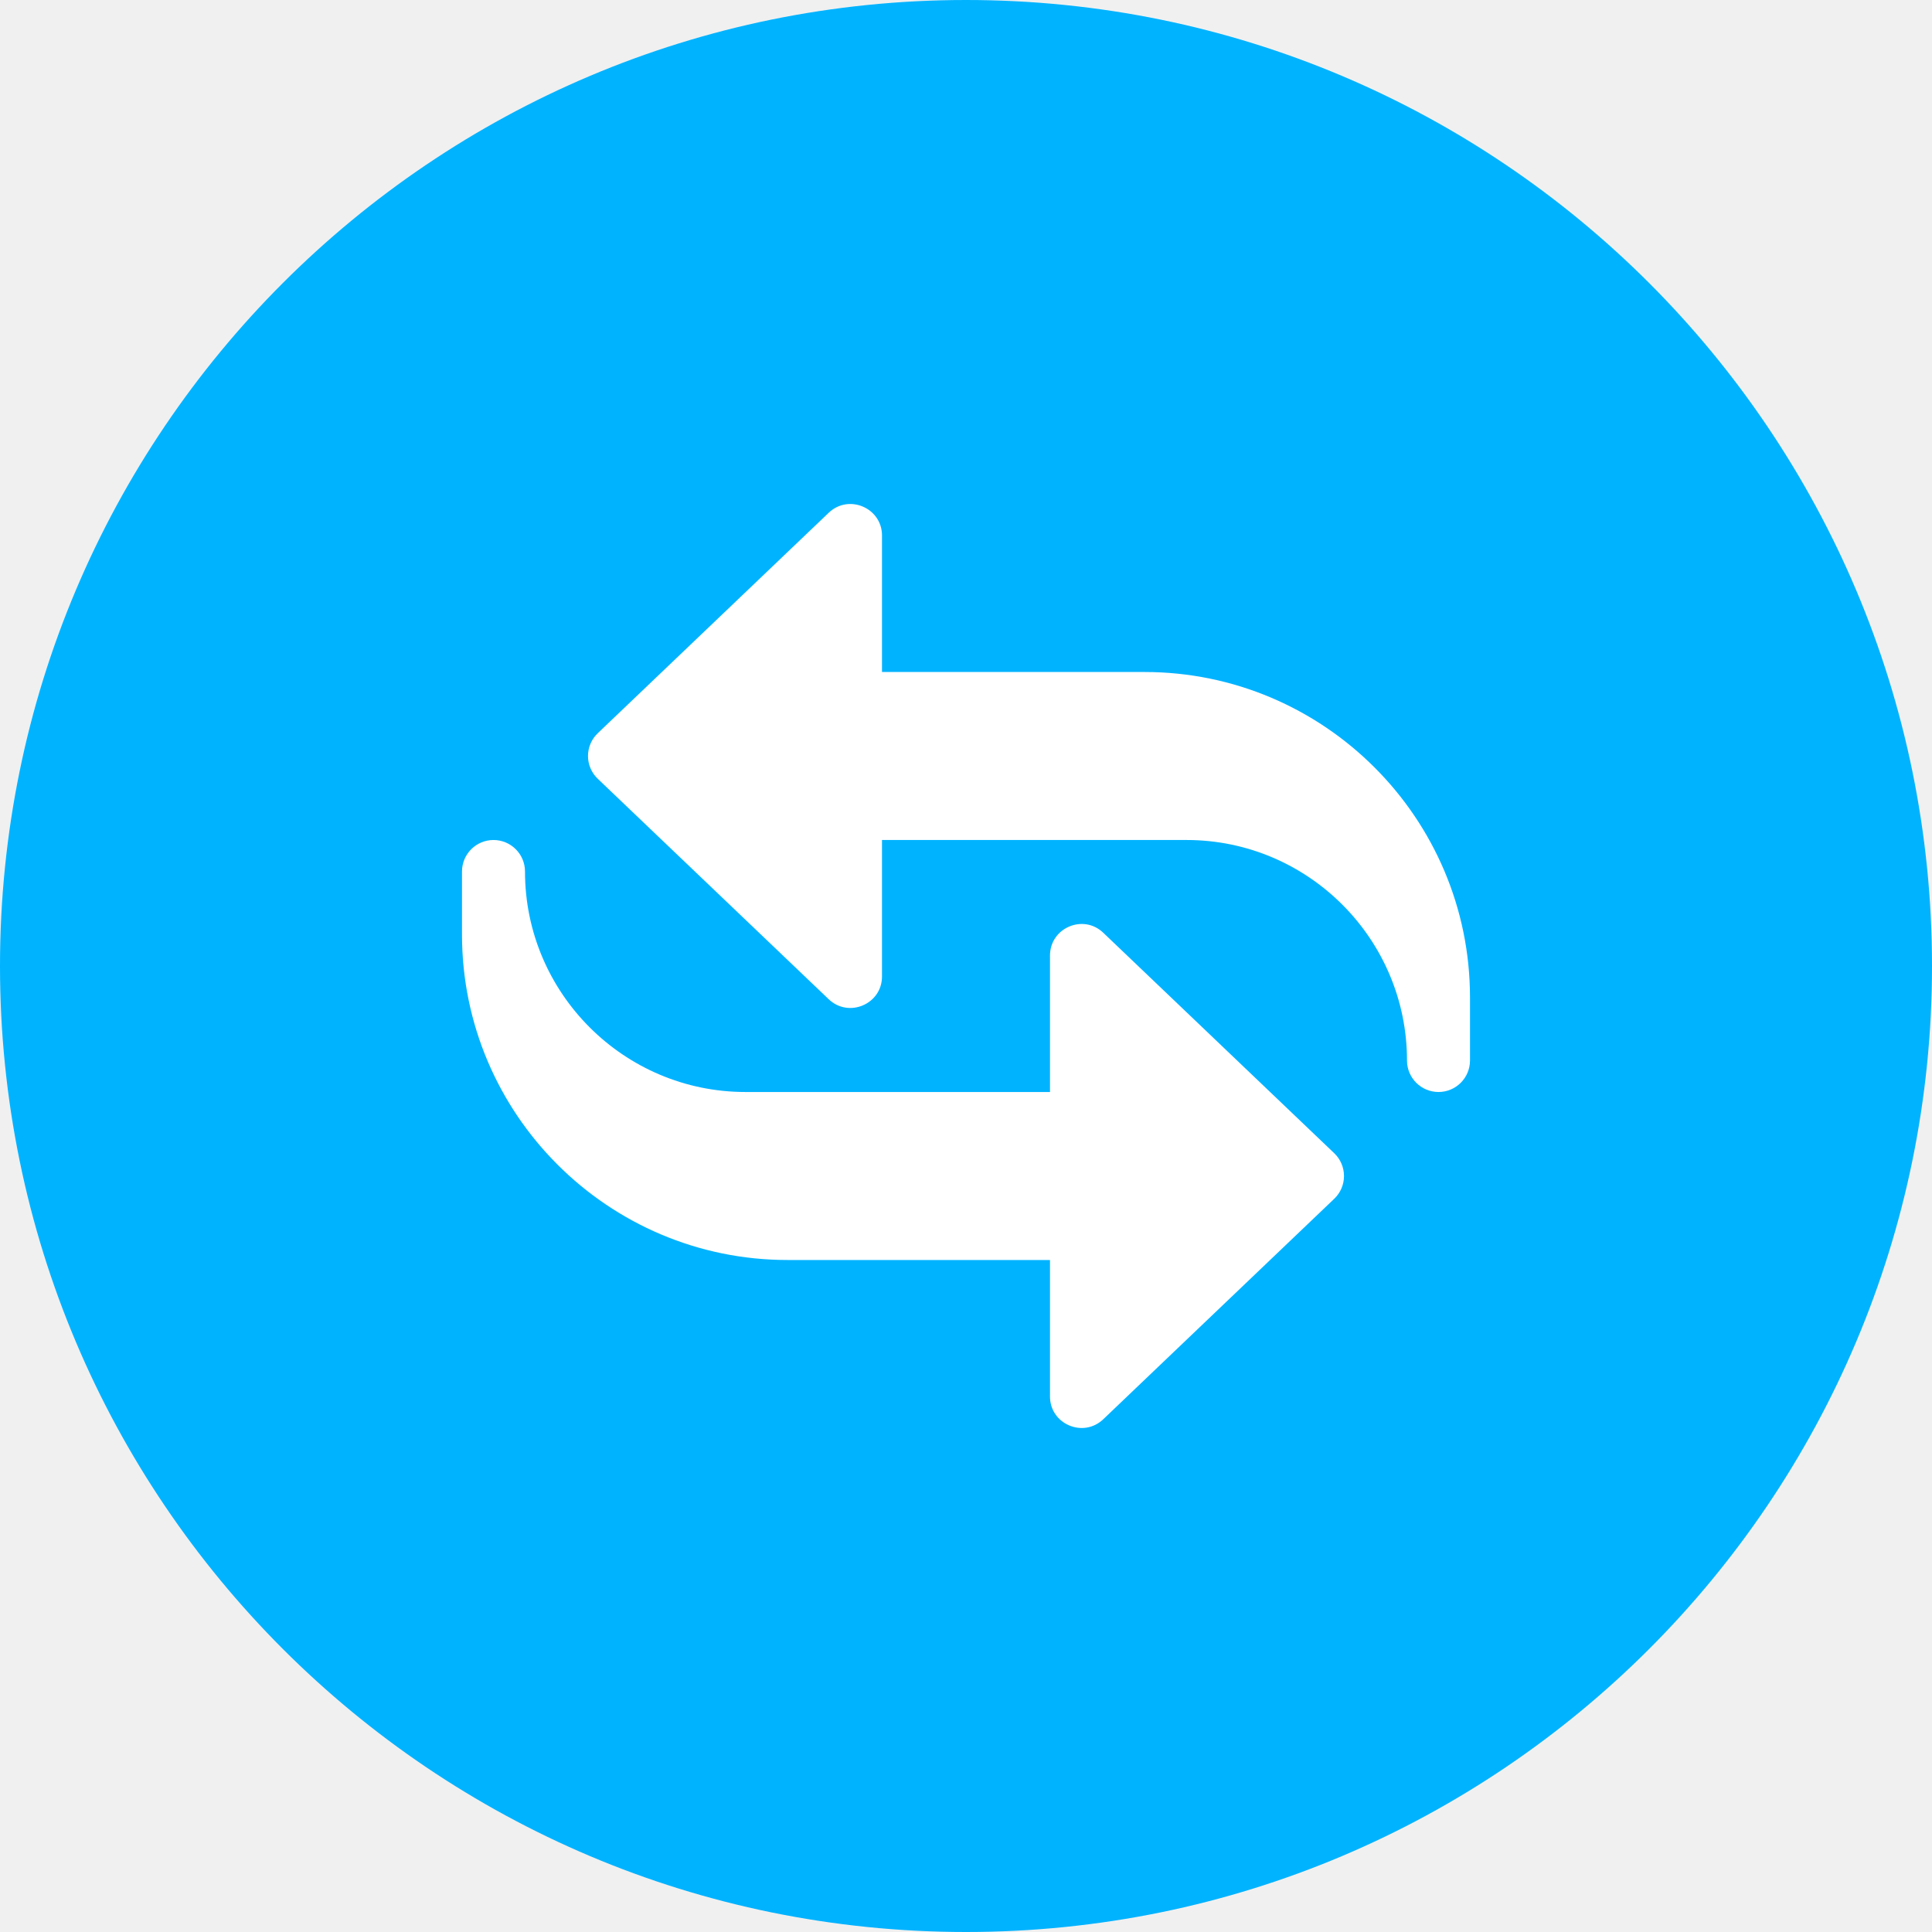
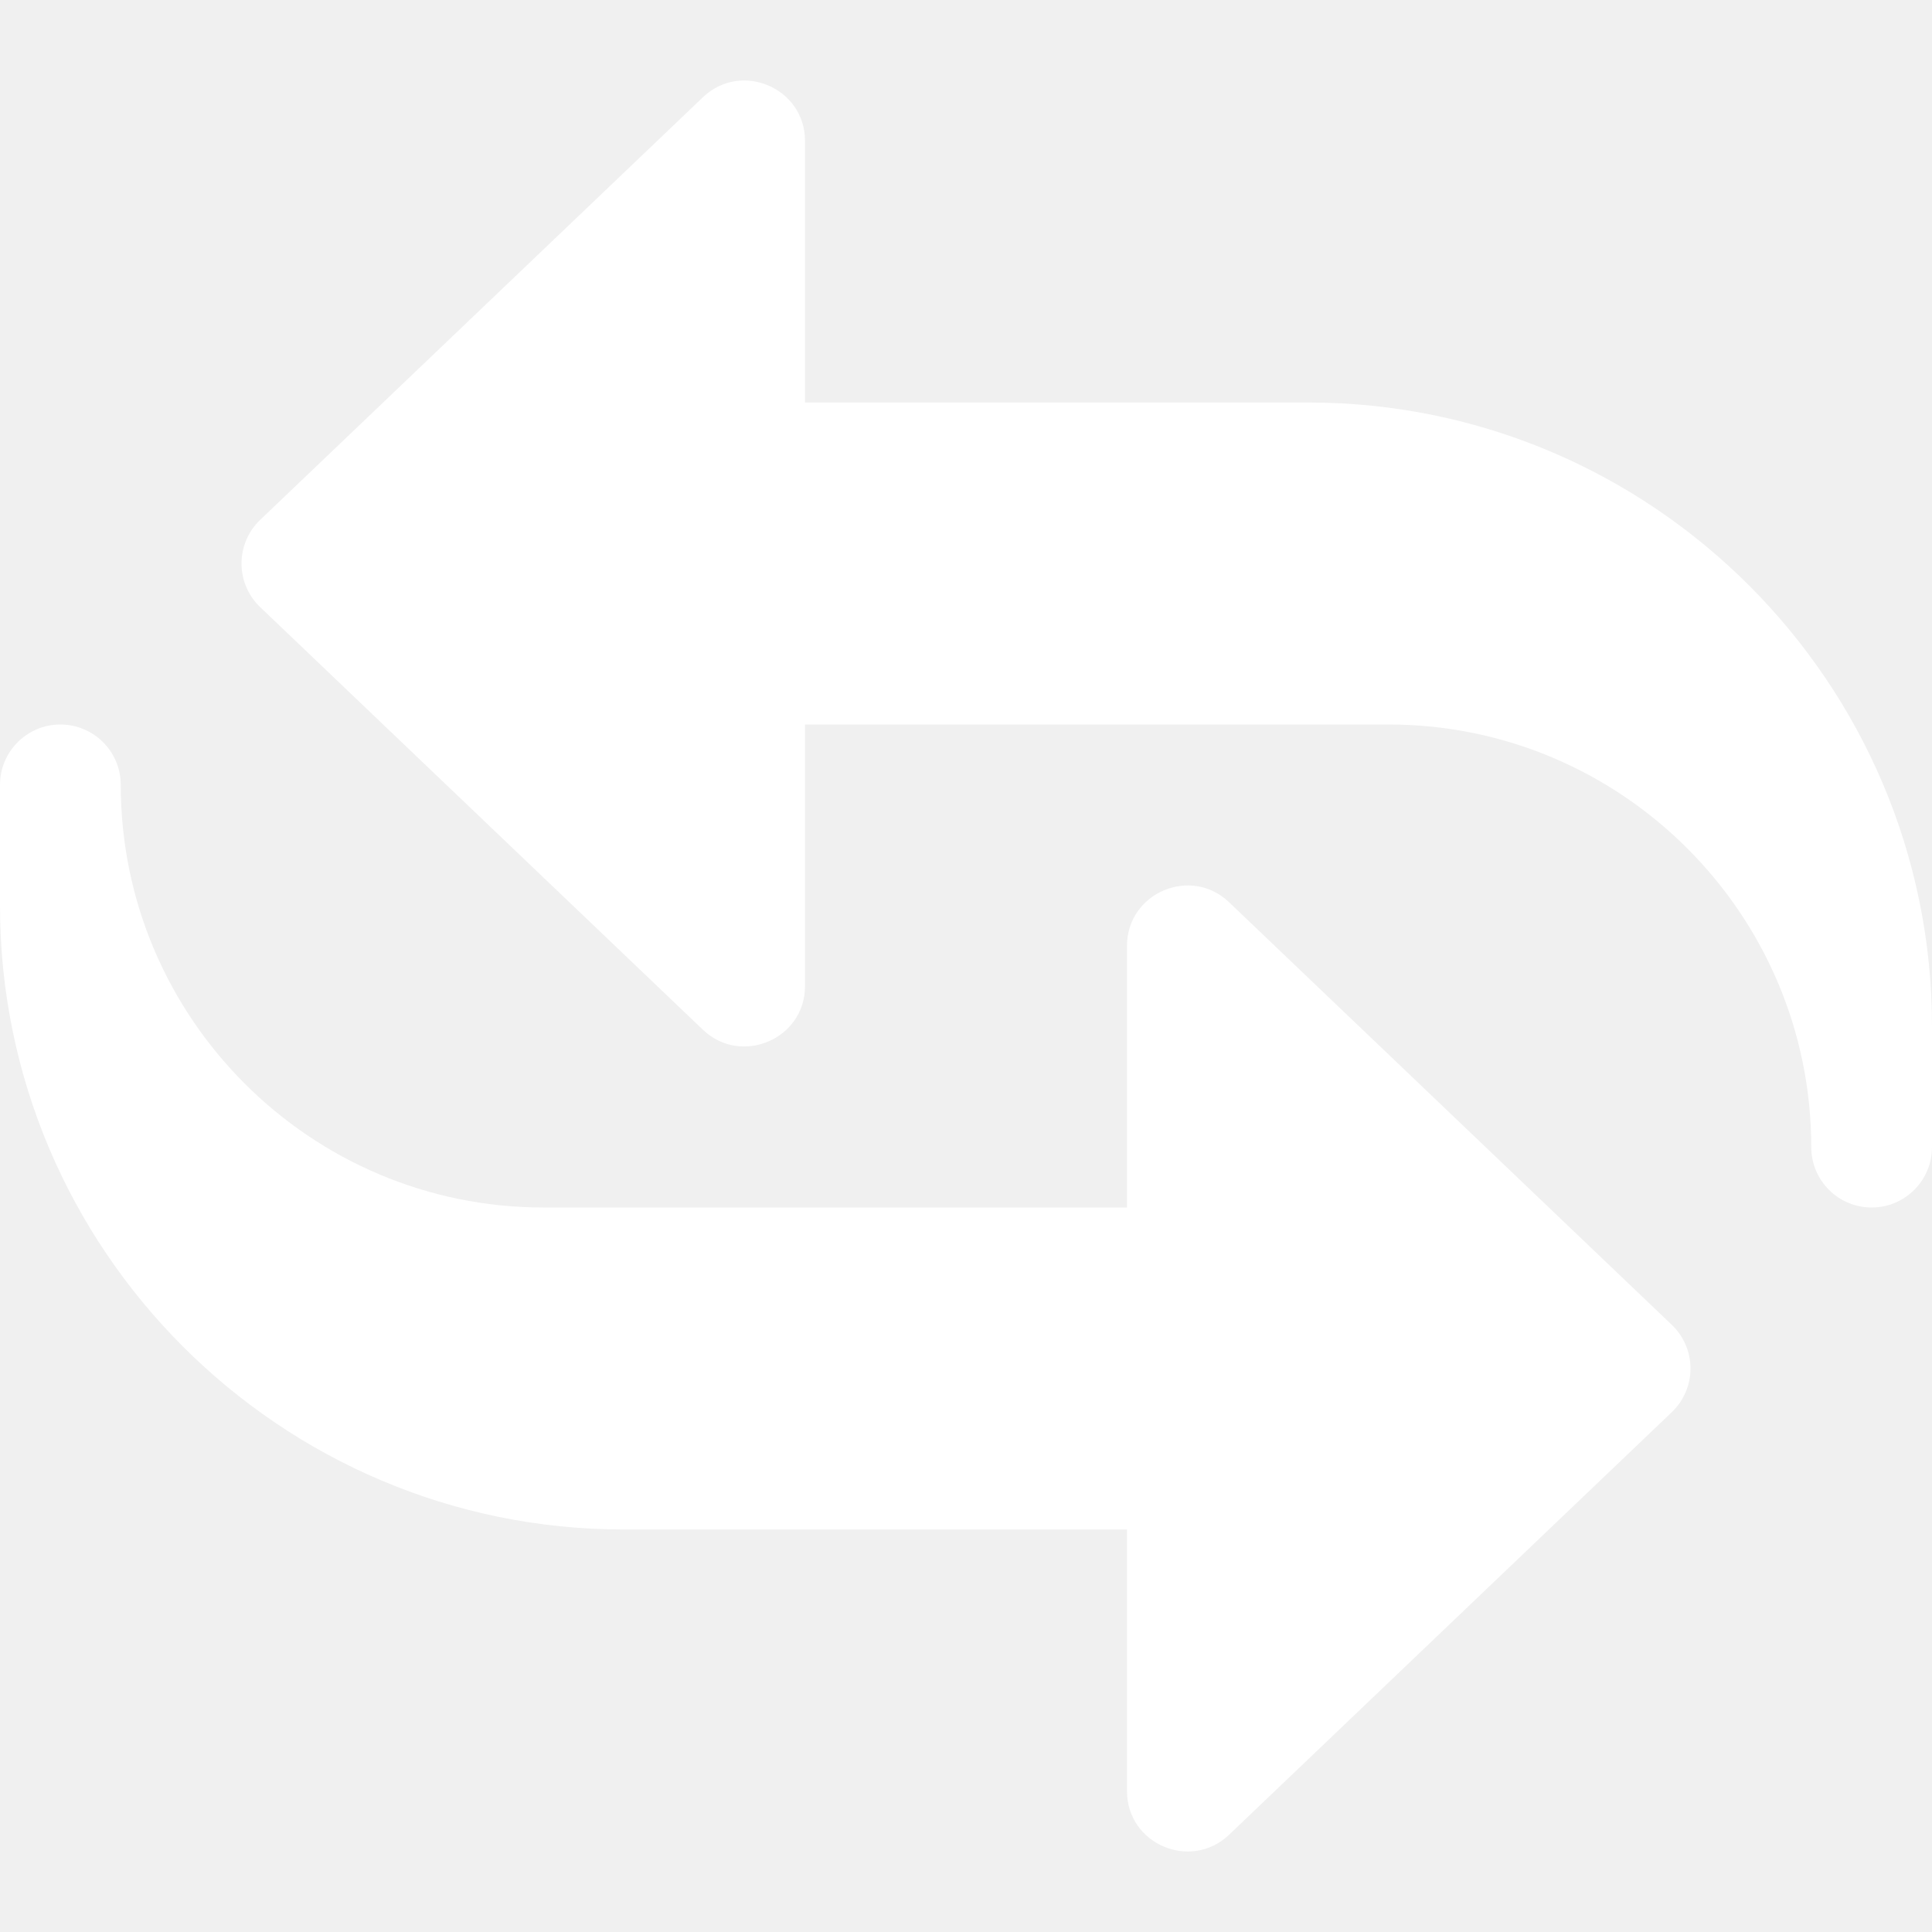
- <svg xmlns="http://www.w3.org/2000/svg" width="46" height="46" viewBox="0 0 46 46" fill="none">
-   <rect width="46" height="46" rx="23" fill="#00B3FF" />
-   <path d="M34.25 26C33.836 26 33.5 25.664 33.5 25.25C33.5 22.355 31.145 20 28.25 20H21V23.25C21 23.91 20.206 24.244 19.732 23.792L14.232 18.542C14.084 18.401 14 18.205 14 18C14 17.795 14.084 17.599 14.232 17.458L19.732 12.208C20.208 11.754 21 12.092 21 12.75V16H27.25C31.523 16 35 19.477 35 23.75V25.25C35 25.664 34.664 26 34.25 26Z" fill="white" />
-   <path d="M25 33.25V30H18.75C14.477 30 11 26.523 11 22.25V20.75C11 20.336 11.336 20 11.75 20C12.164 20 12.5 20.336 12.5 20.75C12.5 23.645 14.855 26 17.75 26H25V22.75C25 22.093 25.791 21.752 26.268 22.208L31.768 27.458C31.916 27.599 32 27.795 32 28C32 28.205 31.916 28.401 31.768 28.542L26.268 33.792C25.791 34.246 25 33.908 25 33.25Z" fill="white" />
+ <svg xmlns="http://www.w3.org/2000/svg" width="24" height="24" viewBox="0 0 24 24" fill="none">
+   <path d="M23.25 15C22.836 15 22.5 14.664 22.5 14.25C22.5 11.355 20.145 9 17.25 9H10V12.25C10 12.91 9.206 13.244 8.732 12.792L3.232 7.542C3.084 7.401 3 7.205 3 7C3 6.795 3.084 6.599 3.232 6.458L8.732 1.208C9.208 0.754 10 1.092 10 1.75V5H16.25C20.523 5 24 8.477 24 12.75V14.25C24 14.664 23.664 15 23.25 15Z" fill="white" />
+   <path d="M14 22.25V19H7.75C3.477 19 0 15.523 0 11.25V9.75C0 9.336 0.336 9 0.75 9C1.164 9 1.5 9.336 1.5 9.75C1.5 12.645 3.855 15 6.75 15H14V11.75C14 11.093 14.791 10.752 15.268 11.208L20.768 16.458C20.916 16.599 21 16.795 21 17C21 17.205 20.916 17.401 20.768 17.542L15.268 22.792C14.791 23.246 14 22.908 14 22.25Z" fill="white" />
</svg>
